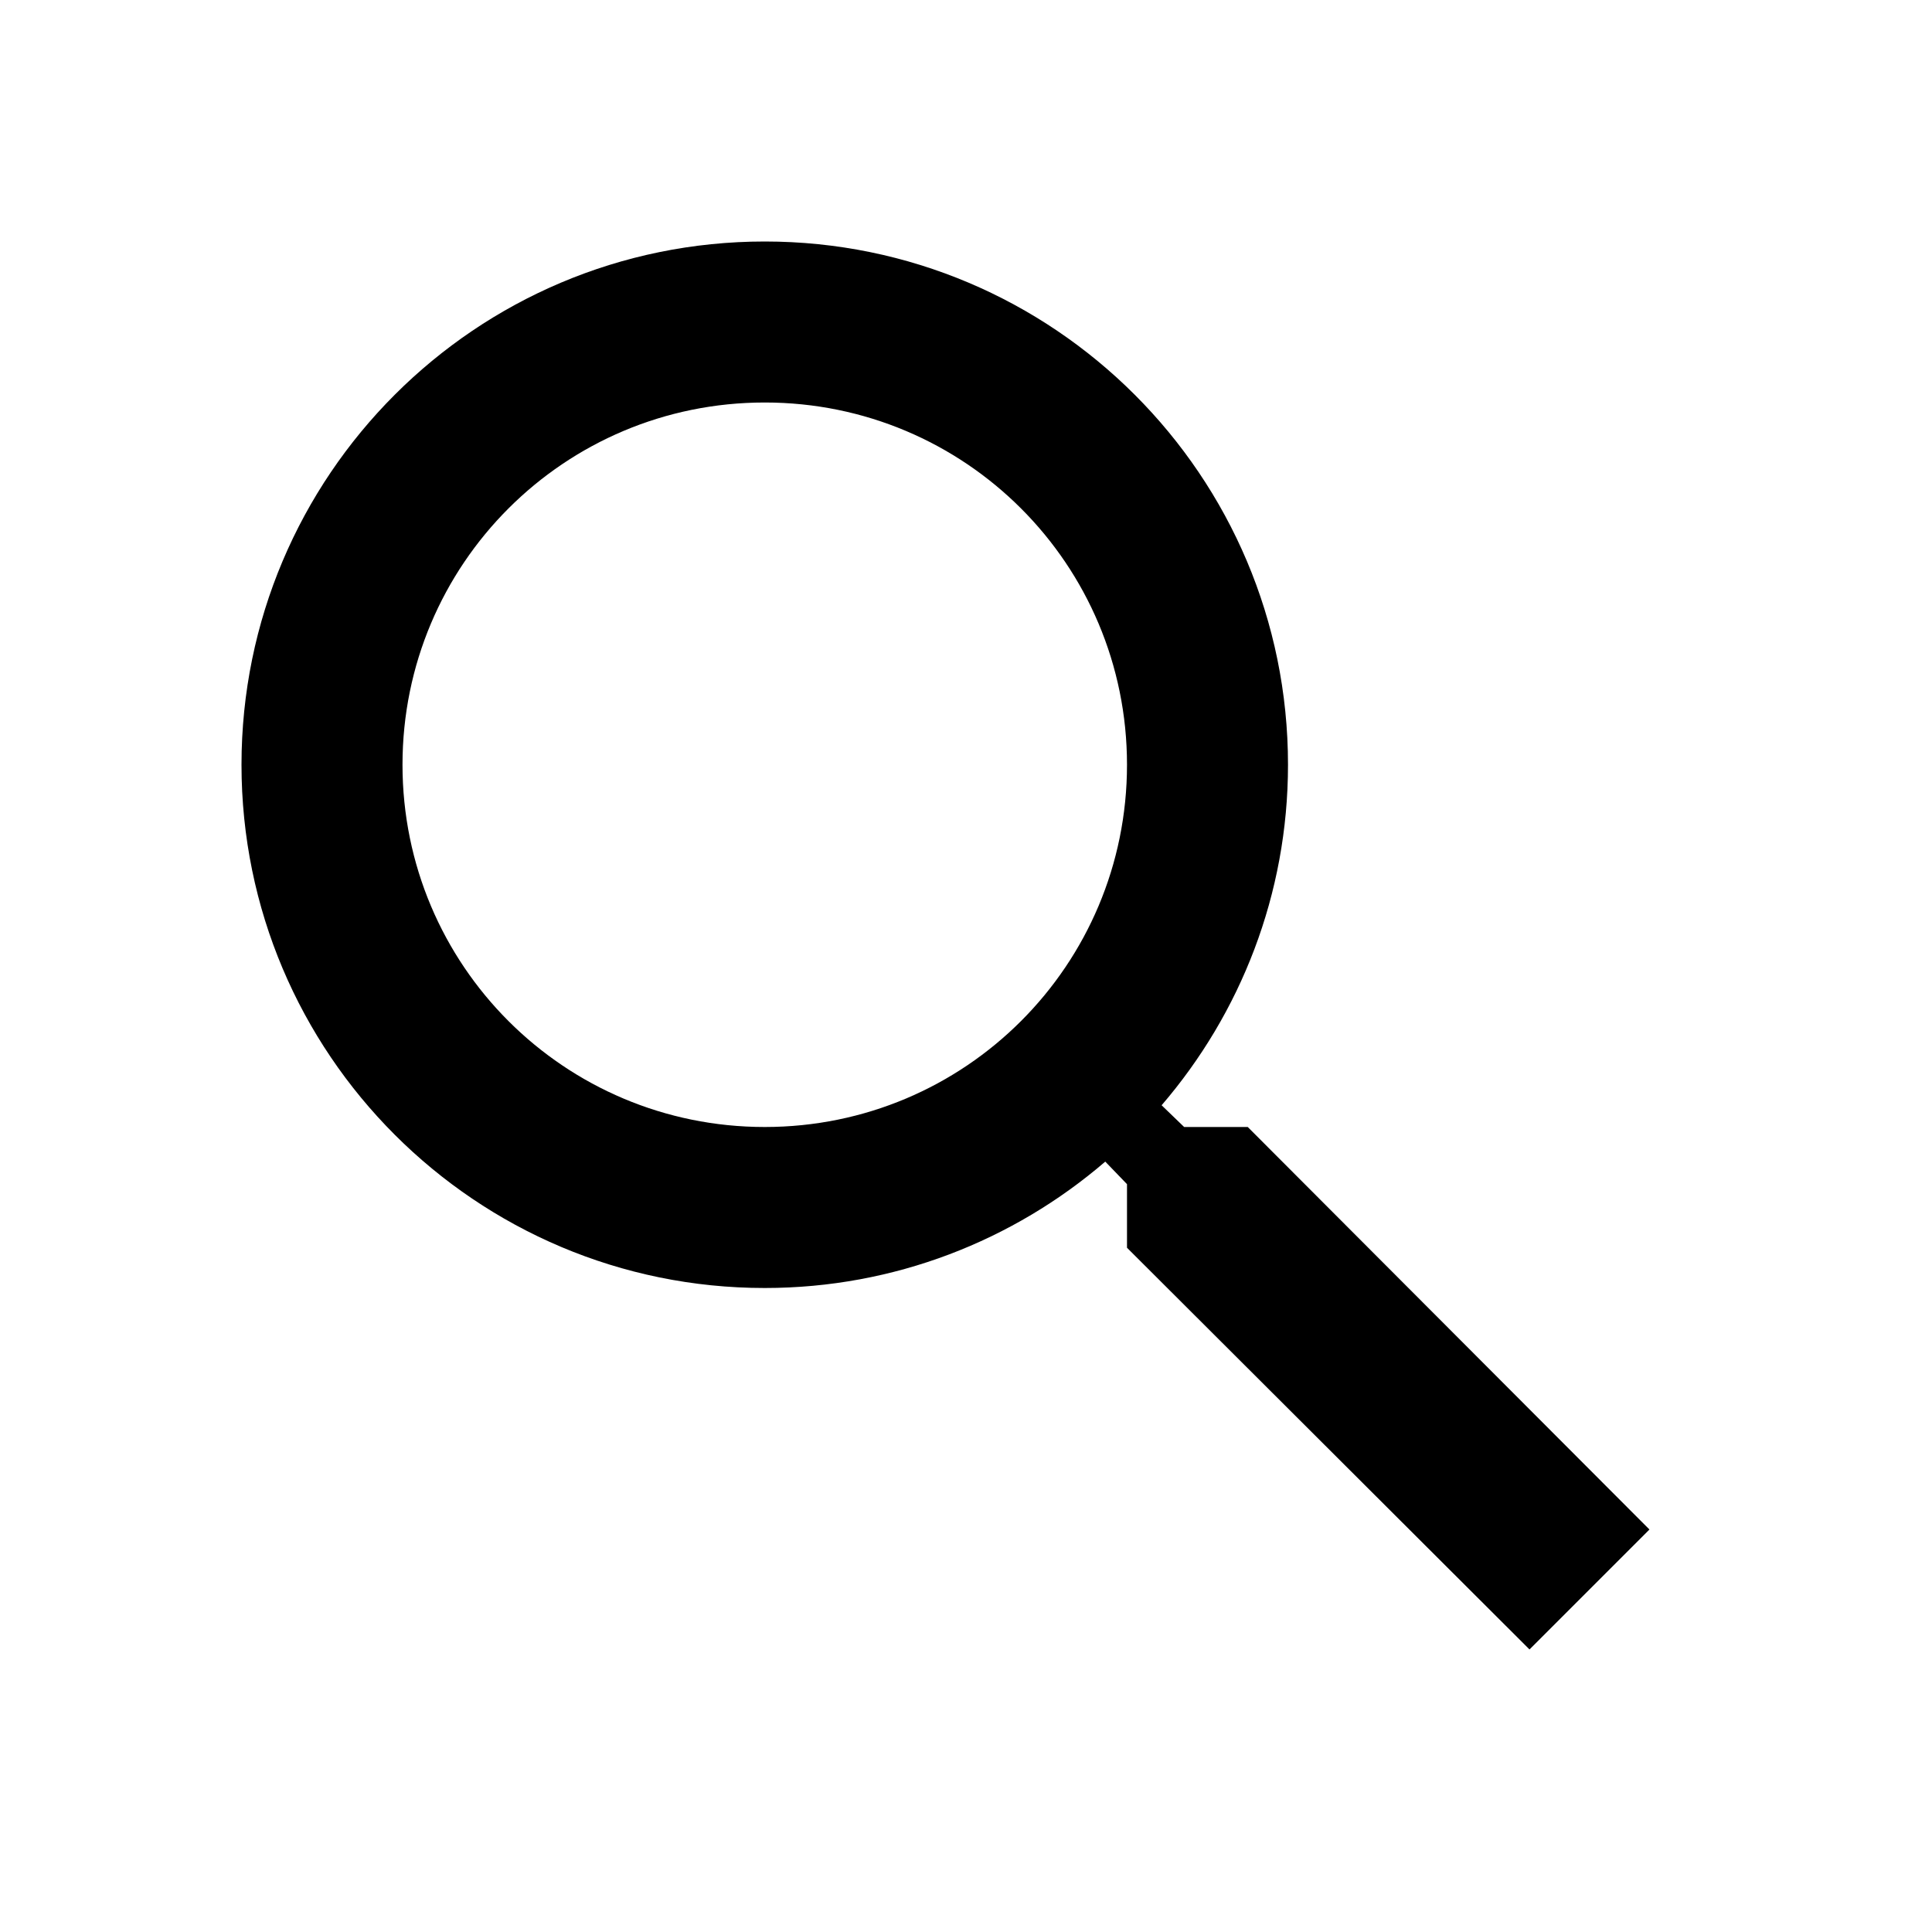
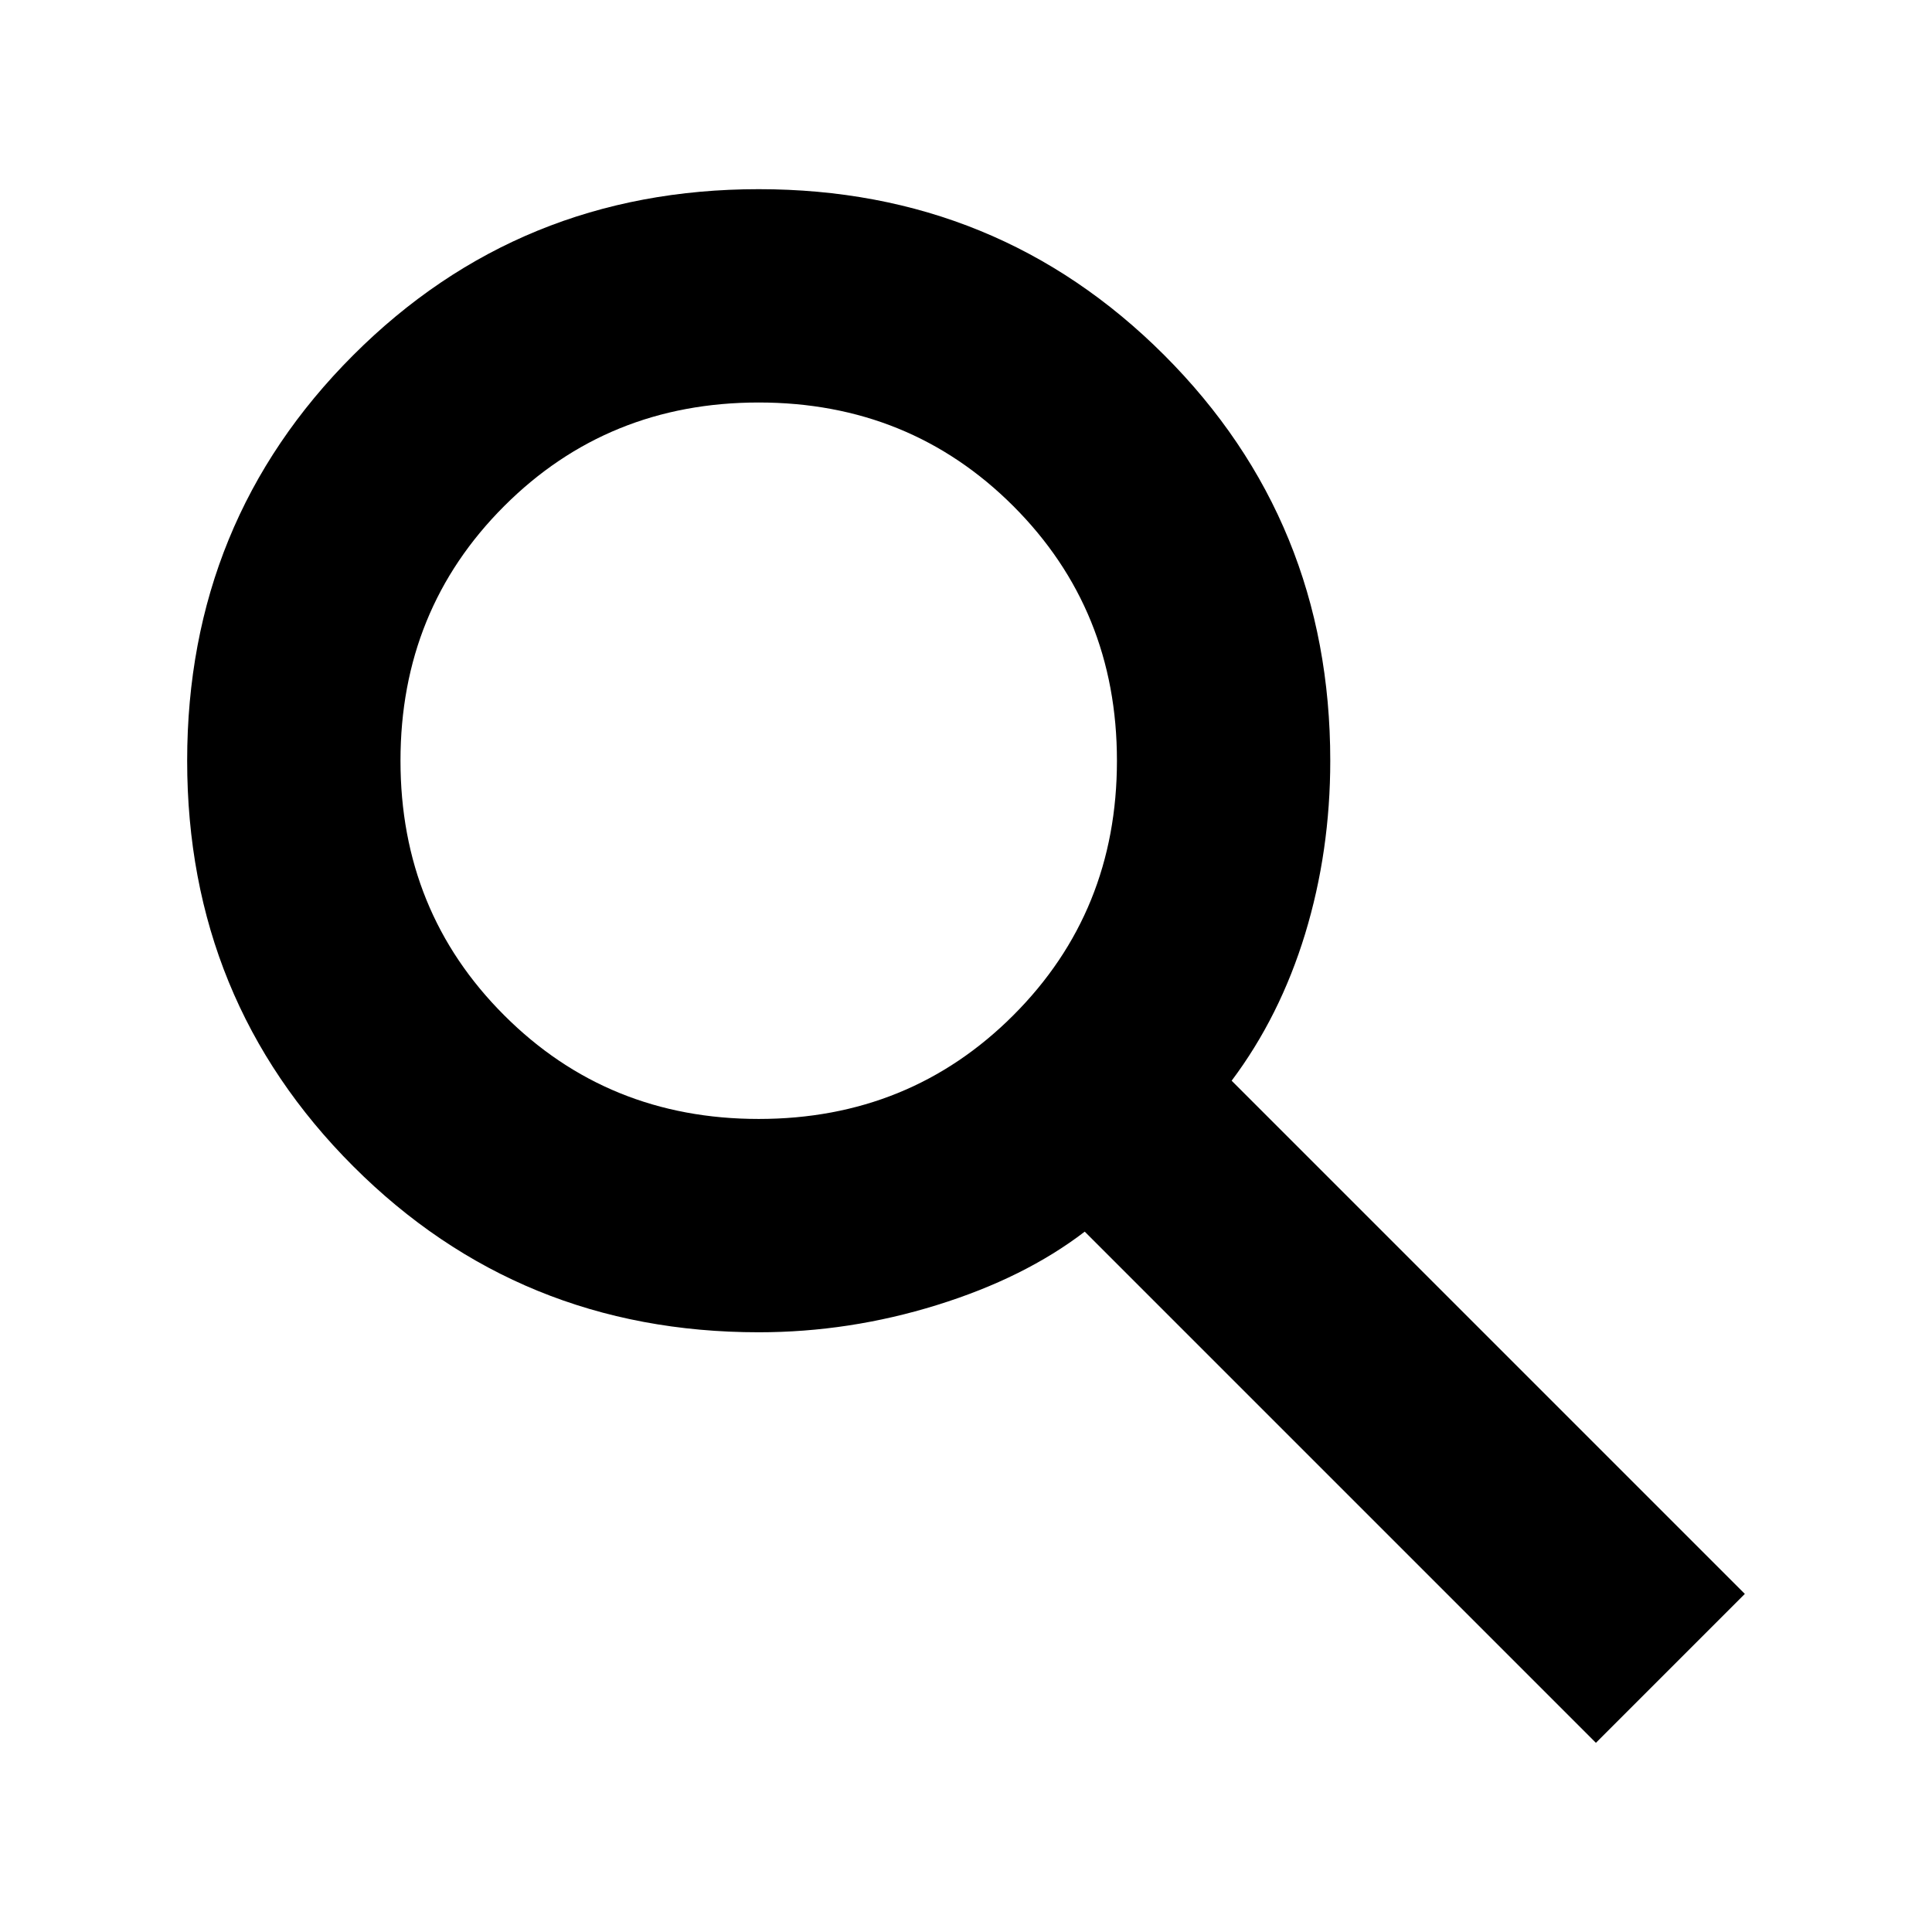
- <svg xmlns="http://www.w3.org/2000/svg" width="24" height="24" viewBox="0 0 24 24">
-   <path fill="none" d="M0 0h24v24H0V0z" />
-   <path d="M15.5 14h-.79l-.28-.27C15.41 12.59 16 11.11 16 9.5 16 5.91 13.09 3 9.5 3S3 5.91 3 9.5 5.91 16 9.5 16c1.61 0 3.09-.59 4.23-1.57l.27.28v.79l5 4.99L20.49 19l-4.99-5zm-6 0C7.01 14 5 11.99 5 9.5S7.01 5 9.5 5 14 7.01 14 9.5 11.99 14 9.5 14z" />
+ <svg xmlns="http://www.w3.org/2000/svg" height="24" width="24">
+   <path d="m19.825 21.65-6.35-6.35q-.75.575-1.837.912-1.088.338-2.213.338-2.975 0-5.037-2.062-2.063-2.063-2.063-5.038t2.063-5.038Q6.45 2.35 9.425 2.35t5.038 2.062q2.062 2.063 2.062 5.038 0 1.125-.312 2.15-.313 1.025-.913 1.825l6.375 6.375Zm-10.4-7.75q1.875 0 3.163-1.288 1.287-1.287 1.287-3.162t-1.287-3.163Q11.3 5 9.425 5 7.55 5 6.263 6.287 4.975 7.575 4.975 9.45q0 1.875 1.288 3.162Q7.55 13.9 9.425 13.9Z" />
</svg>
